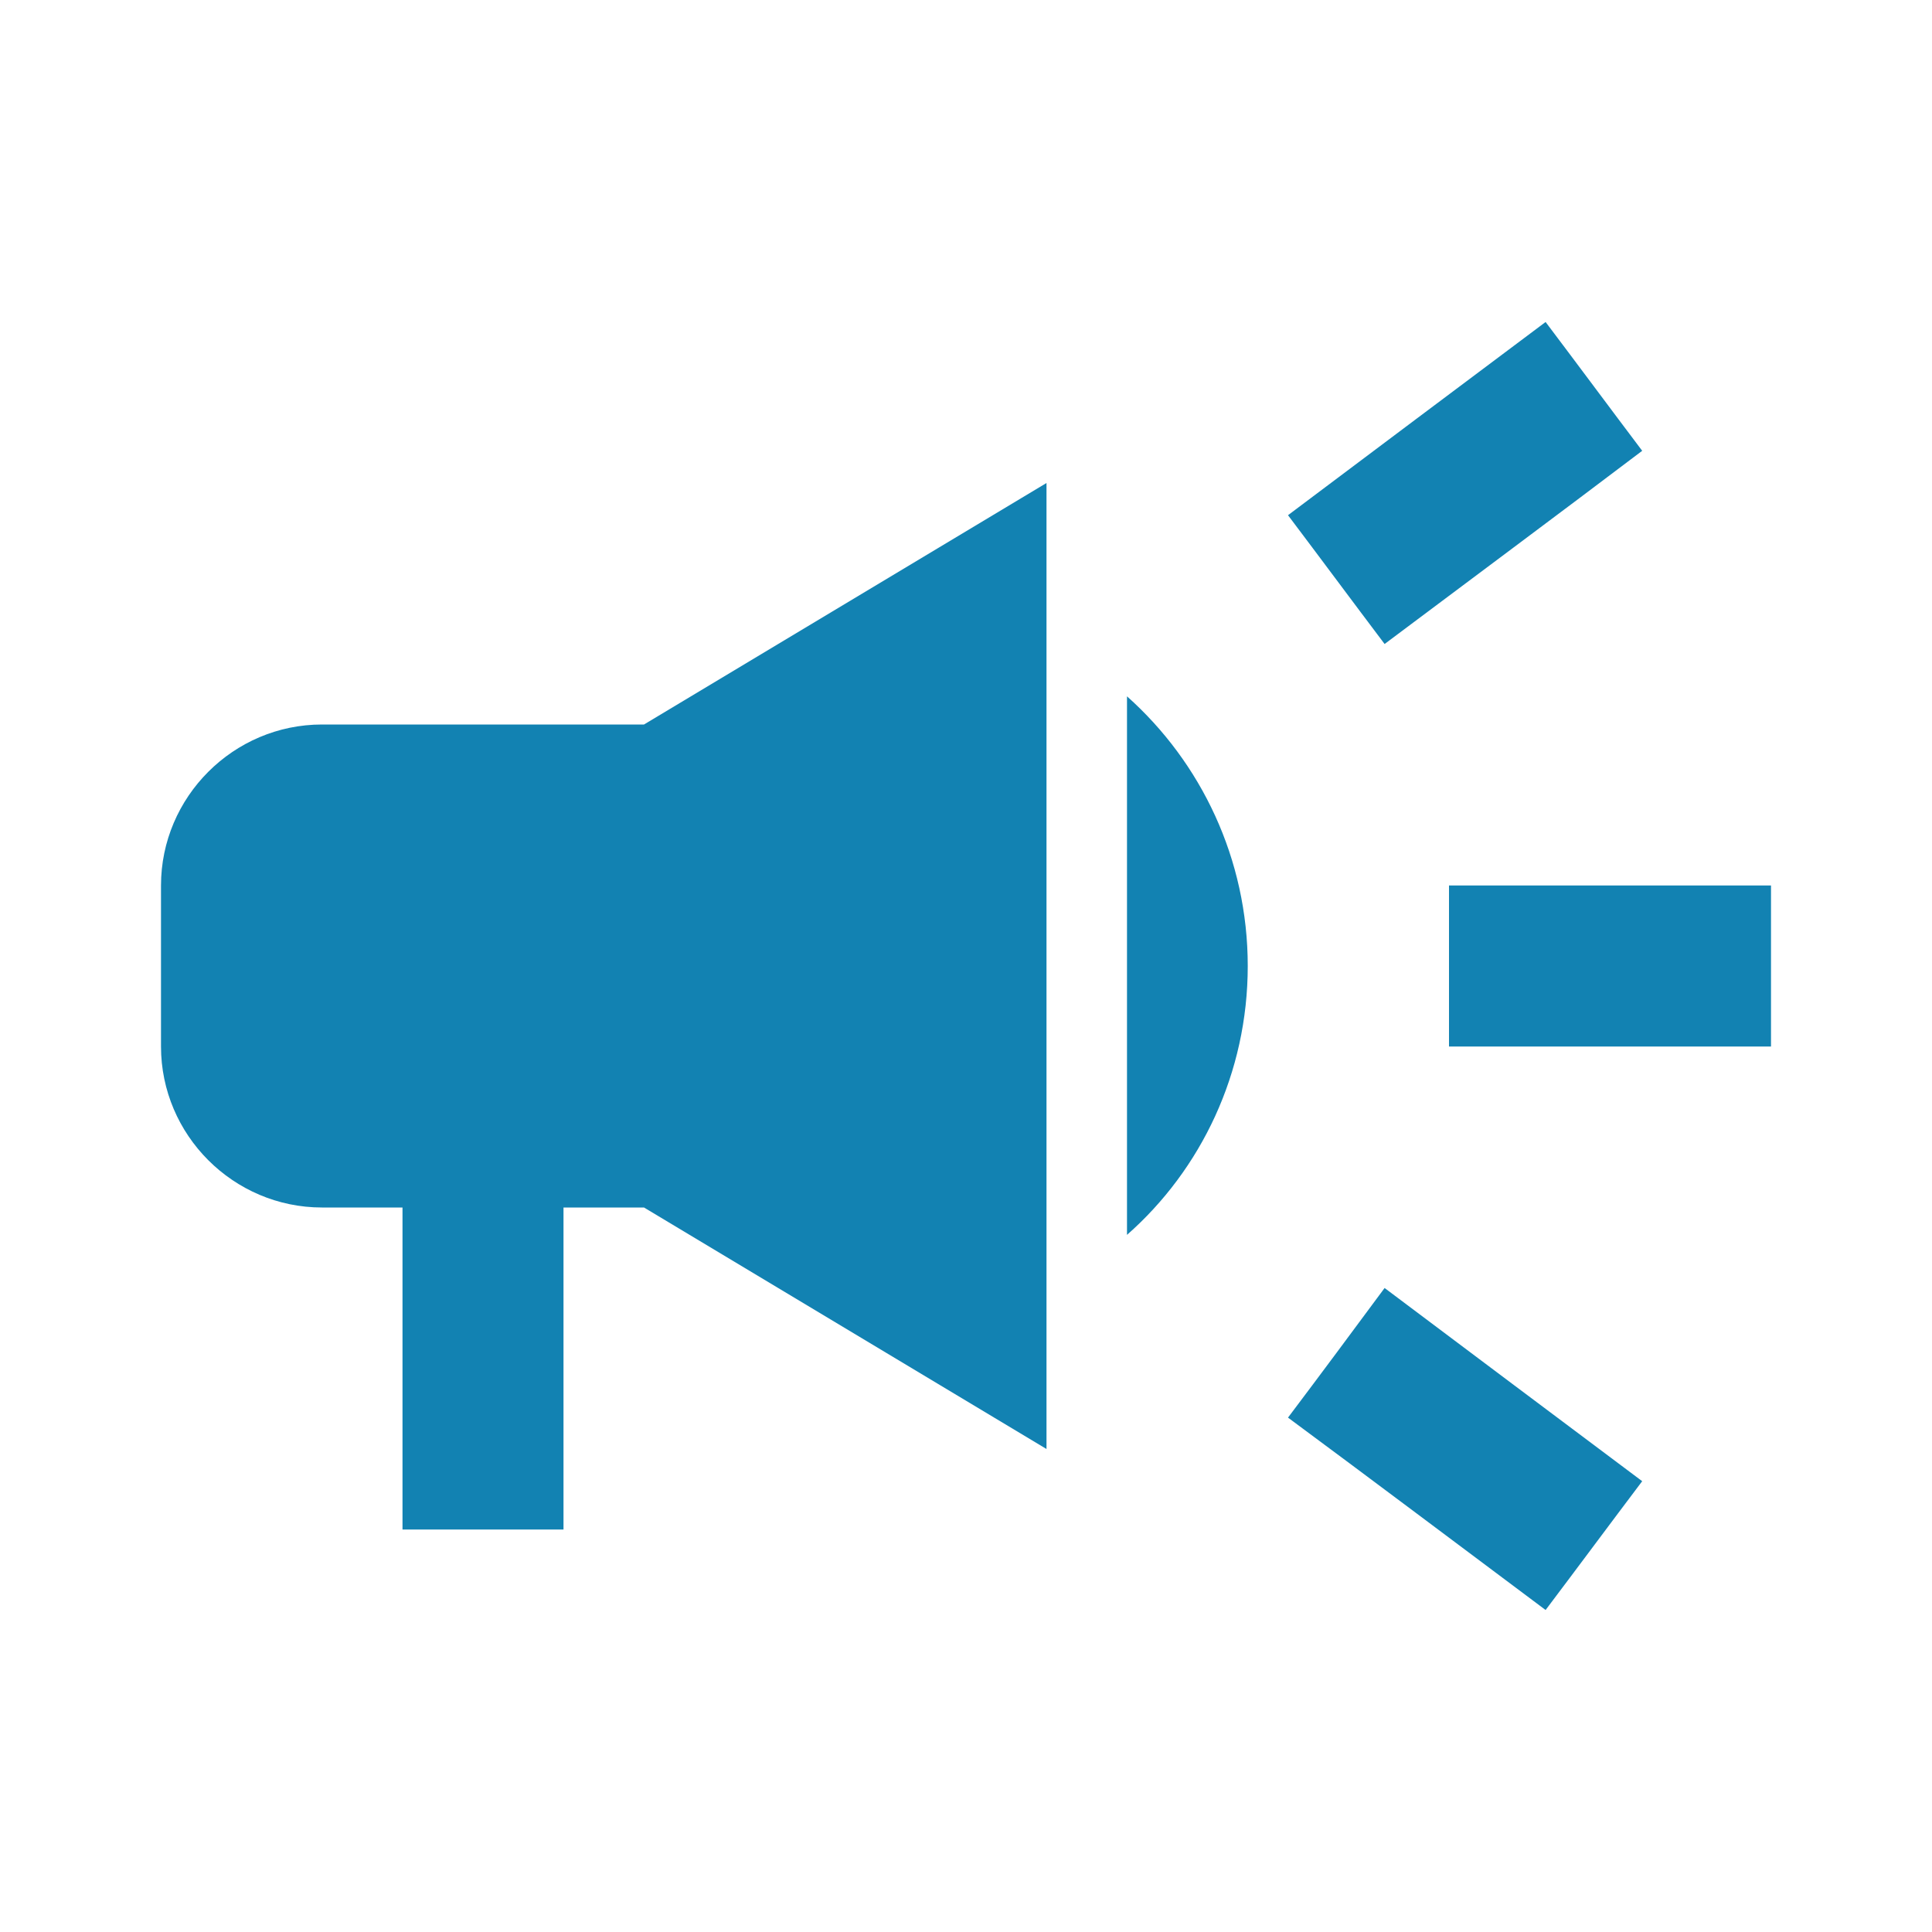
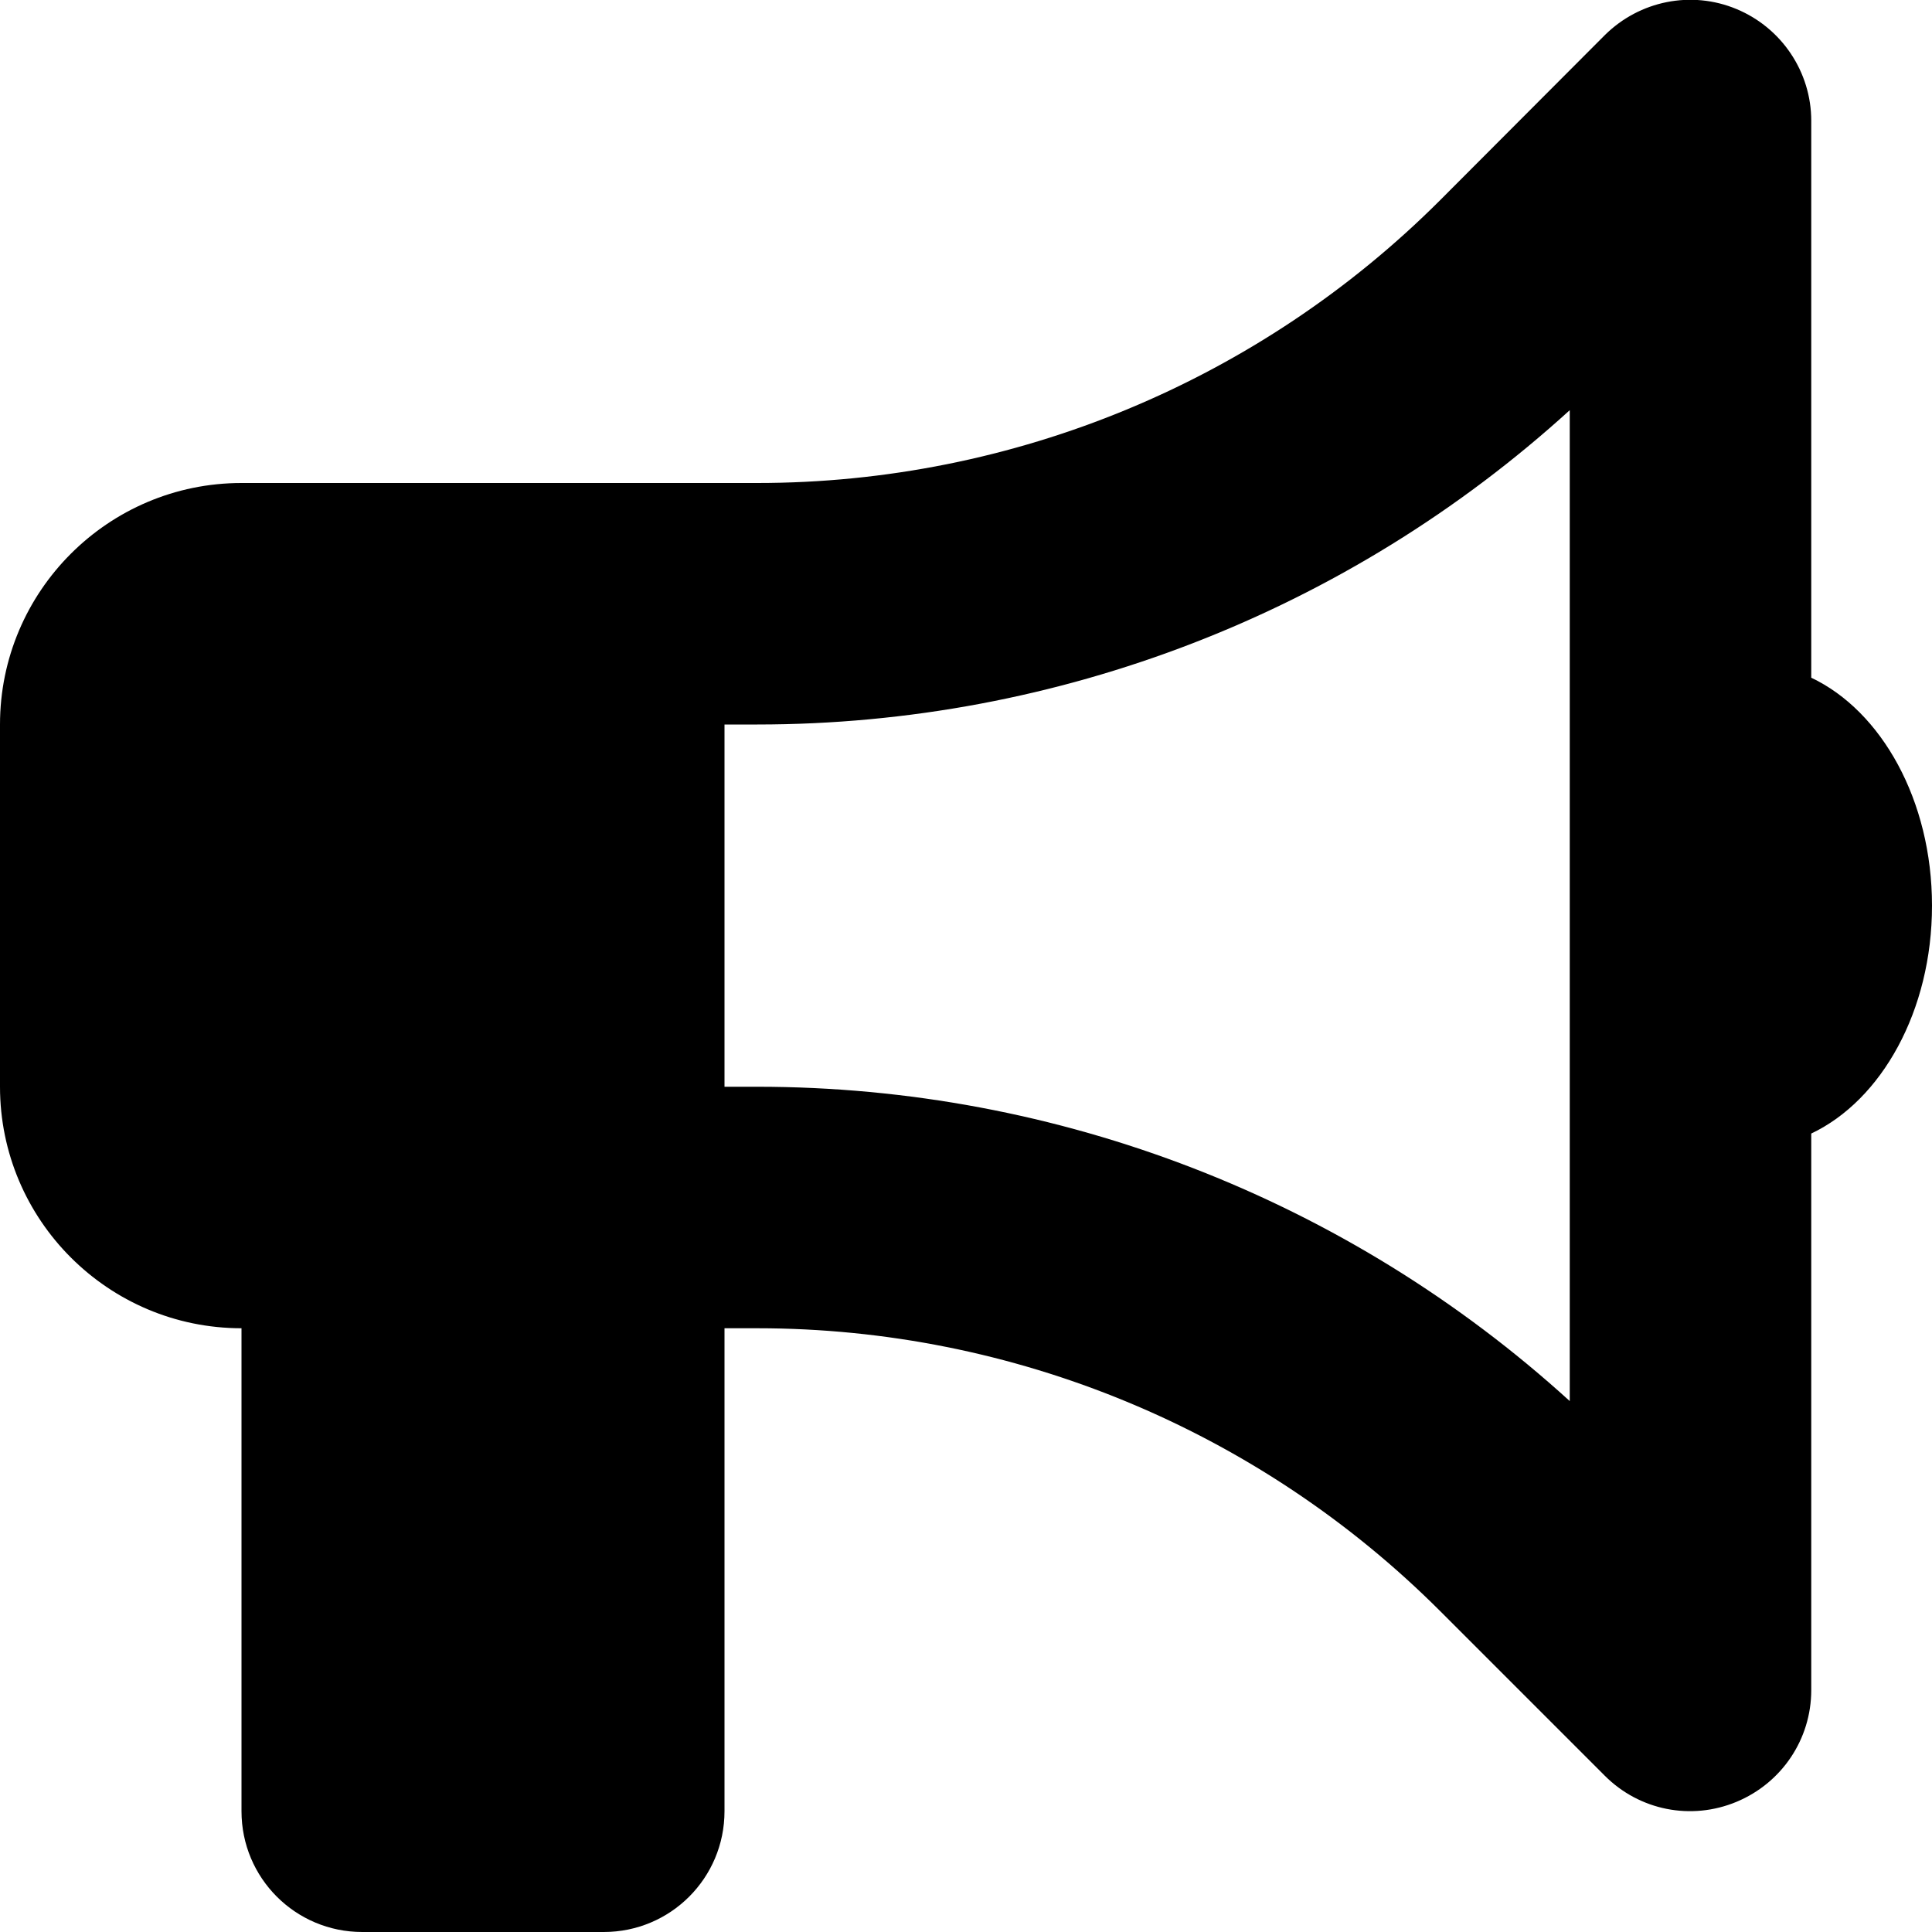
- <svg xmlns="http://www.w3.org/2000/svg" focusable="false" aria-hidden="true" aria-label="megaphone icon" fill="#1282b2" viewBox="0 0 24 24">
-   <path d="M18 11v2h4v-2h-4zm-2 6.61c.96.71 2.21 1.65 3.2 2.39.4-.53.8-1.07 1.2-1.6-.99-.74-2.24-1.68-3.2-2.4-.4.54-.8 1.08-1.2 1.61zM20.4 5.6c-.4-.53-.8-1.07-1.2-1.6-.99.74-2.24 1.68-3.2 2.4.4.53.8 1.07 1.2 1.6.96-.72 2.21-1.65 3.2-2.4zM4 9c-1.1 0-2 .9-2 2v2c0 1.1.9 2 2 2h1v4h2v-4h1l5 3V6L8 9H4zm11.5 3c0-1.33-.58-2.53-1.5-3.35v6.69c.92-.81 1.5-2.01 1.5-3.34z" />
+ <svg xmlns="http://www.w3.org/2000/svg" height="1em" viewBox="0 0 512 512">
+   <path d="M480 32c0-12.9-7.8-24.6-19.8-29.6s-25.7-2.2-34.9 6.9L381.7 53c-48 48-113.1 75-181 75H192 160 64c-35.3 0-64 28.7-64 64v96c0 35.3 28.7 64 64 64l0 128c0 17.7 14.3 32 32 32h64c17.7 0 32-14.3 32-32V352l8.7 0c67.9 0 133 27 181 75l43.6 43.6c9.2 9.2 22.9 11.9 34.9 6.9s19.8-16.6 19.8-29.6V300.4c18.6-8.8 32-32.5 32-60.4s-13.4-51.6-32-60.4V32zm-64 76.7V240 371.3C357.2 317.8 280.5 288 200.7 288H192V192h8.7c79.8 0 156.5-29.8 215.3-83.3z" />
</svg>
